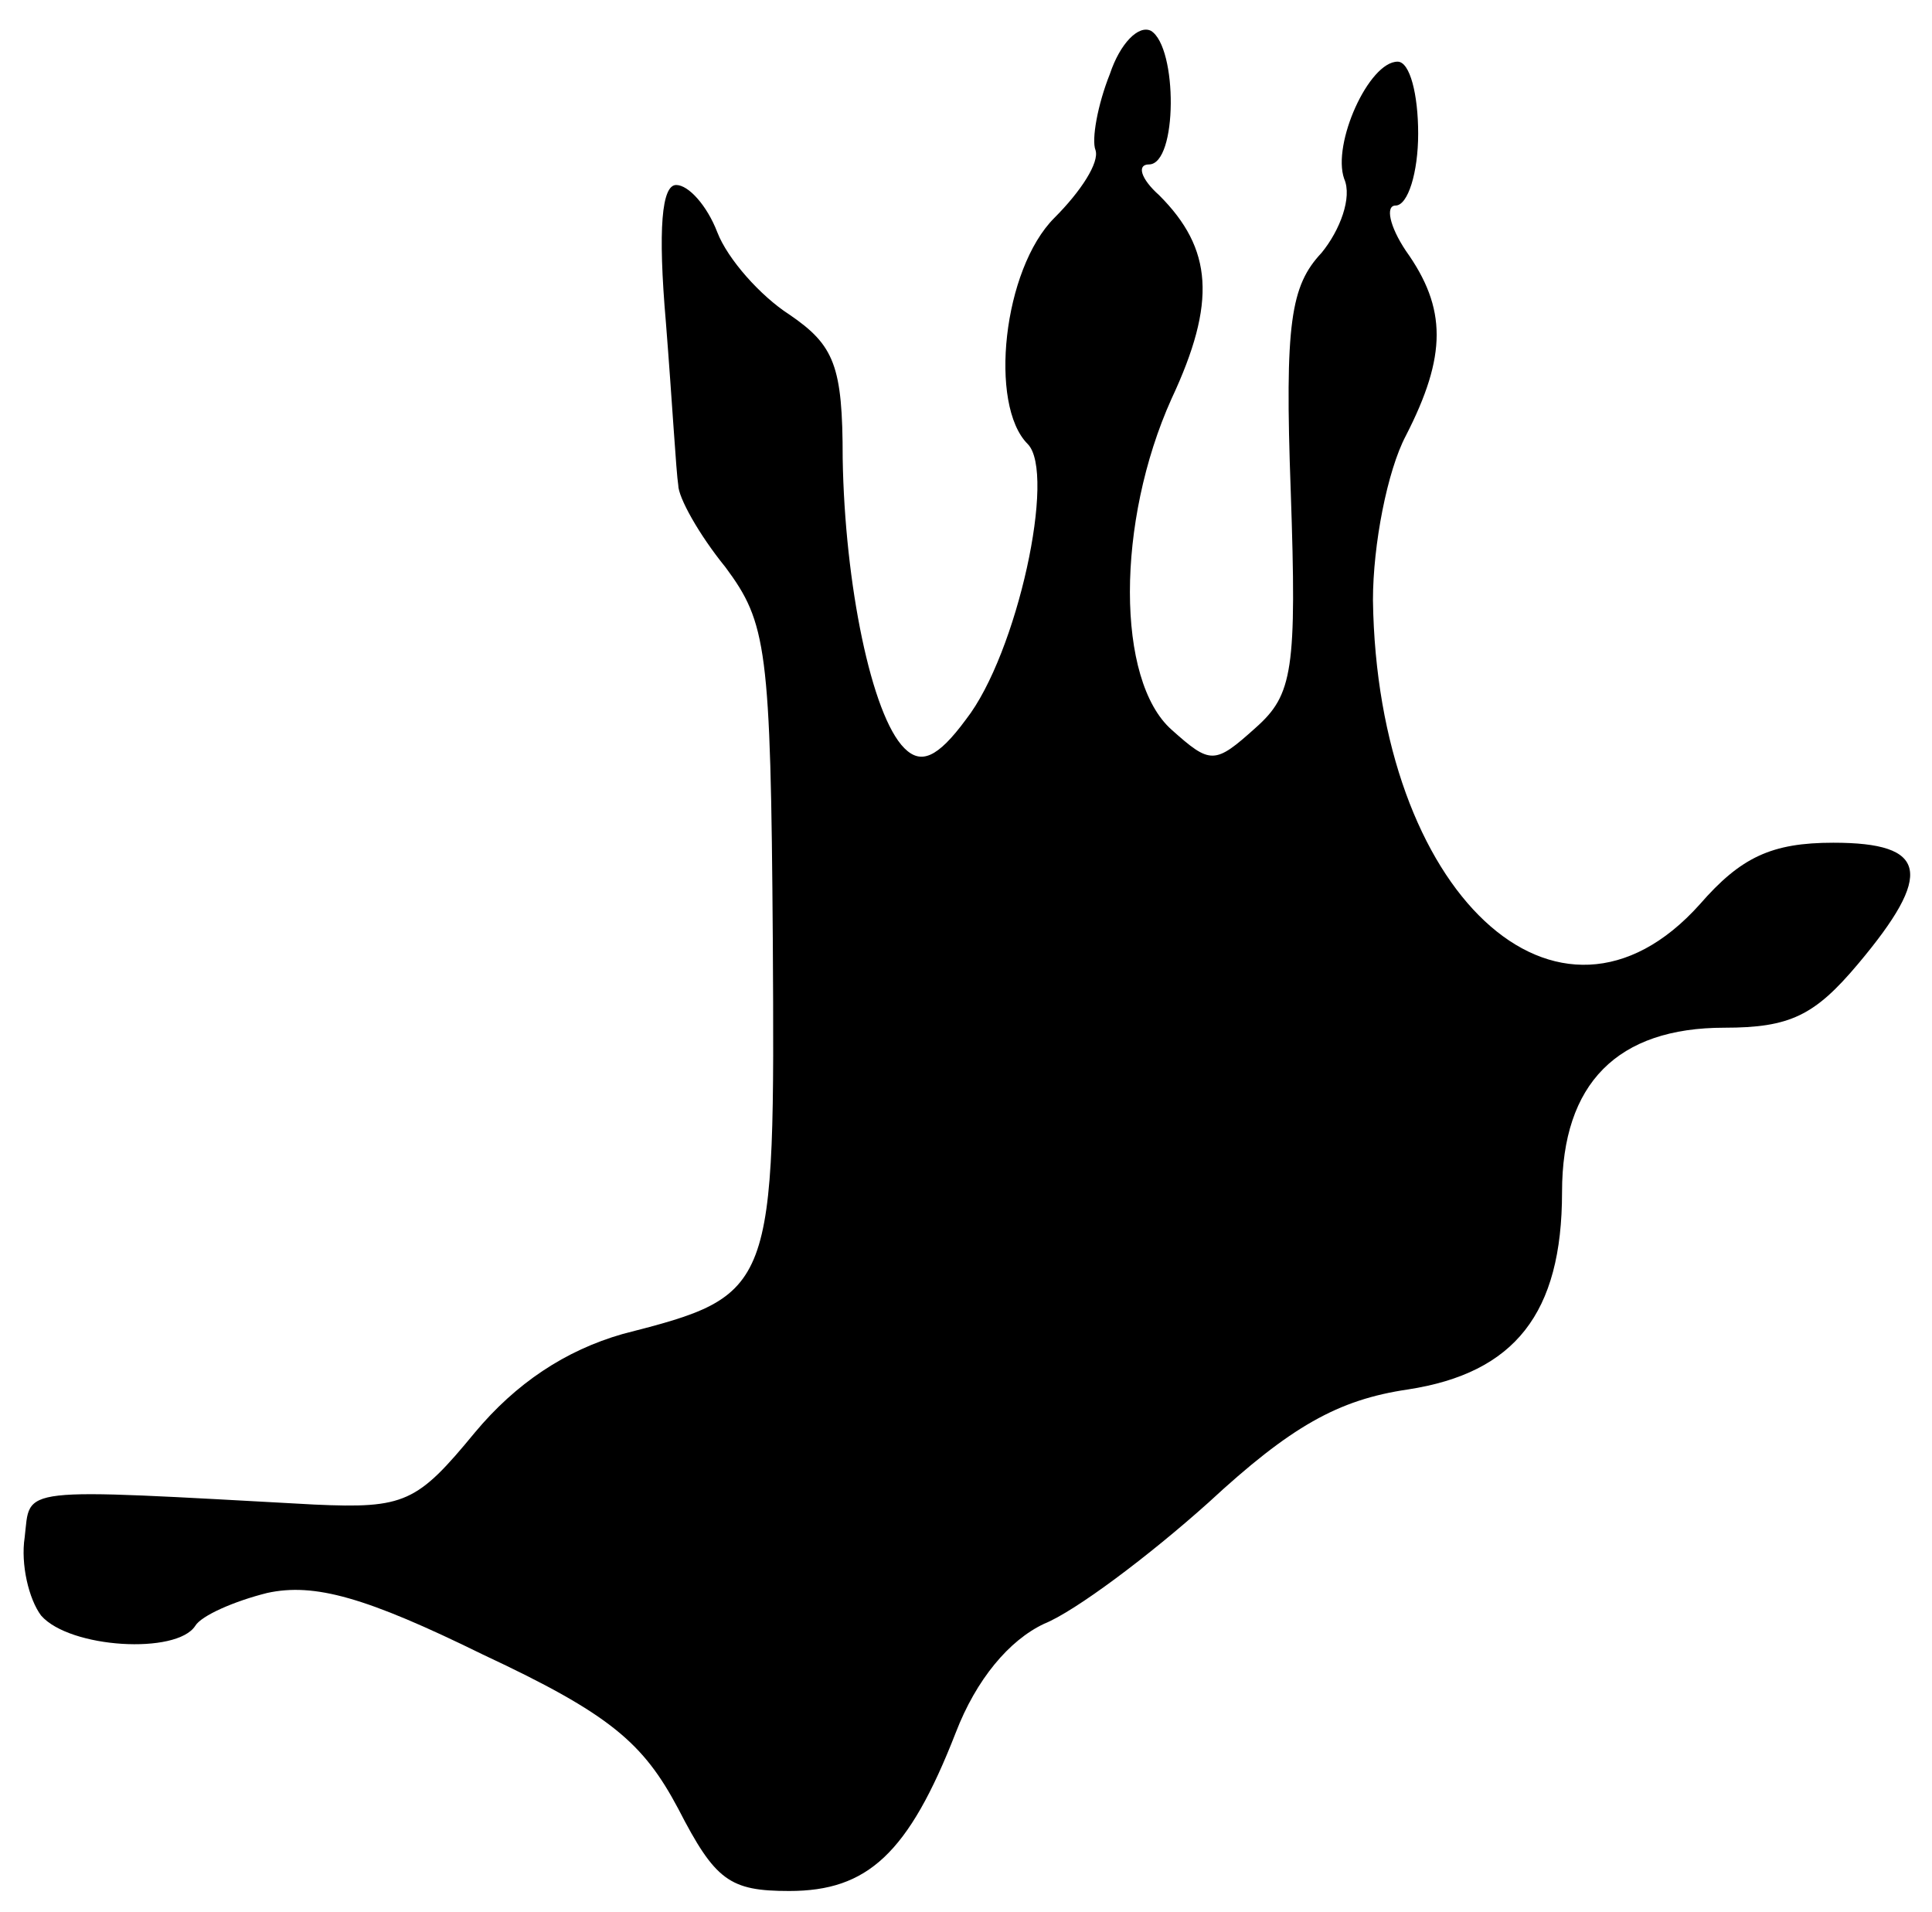
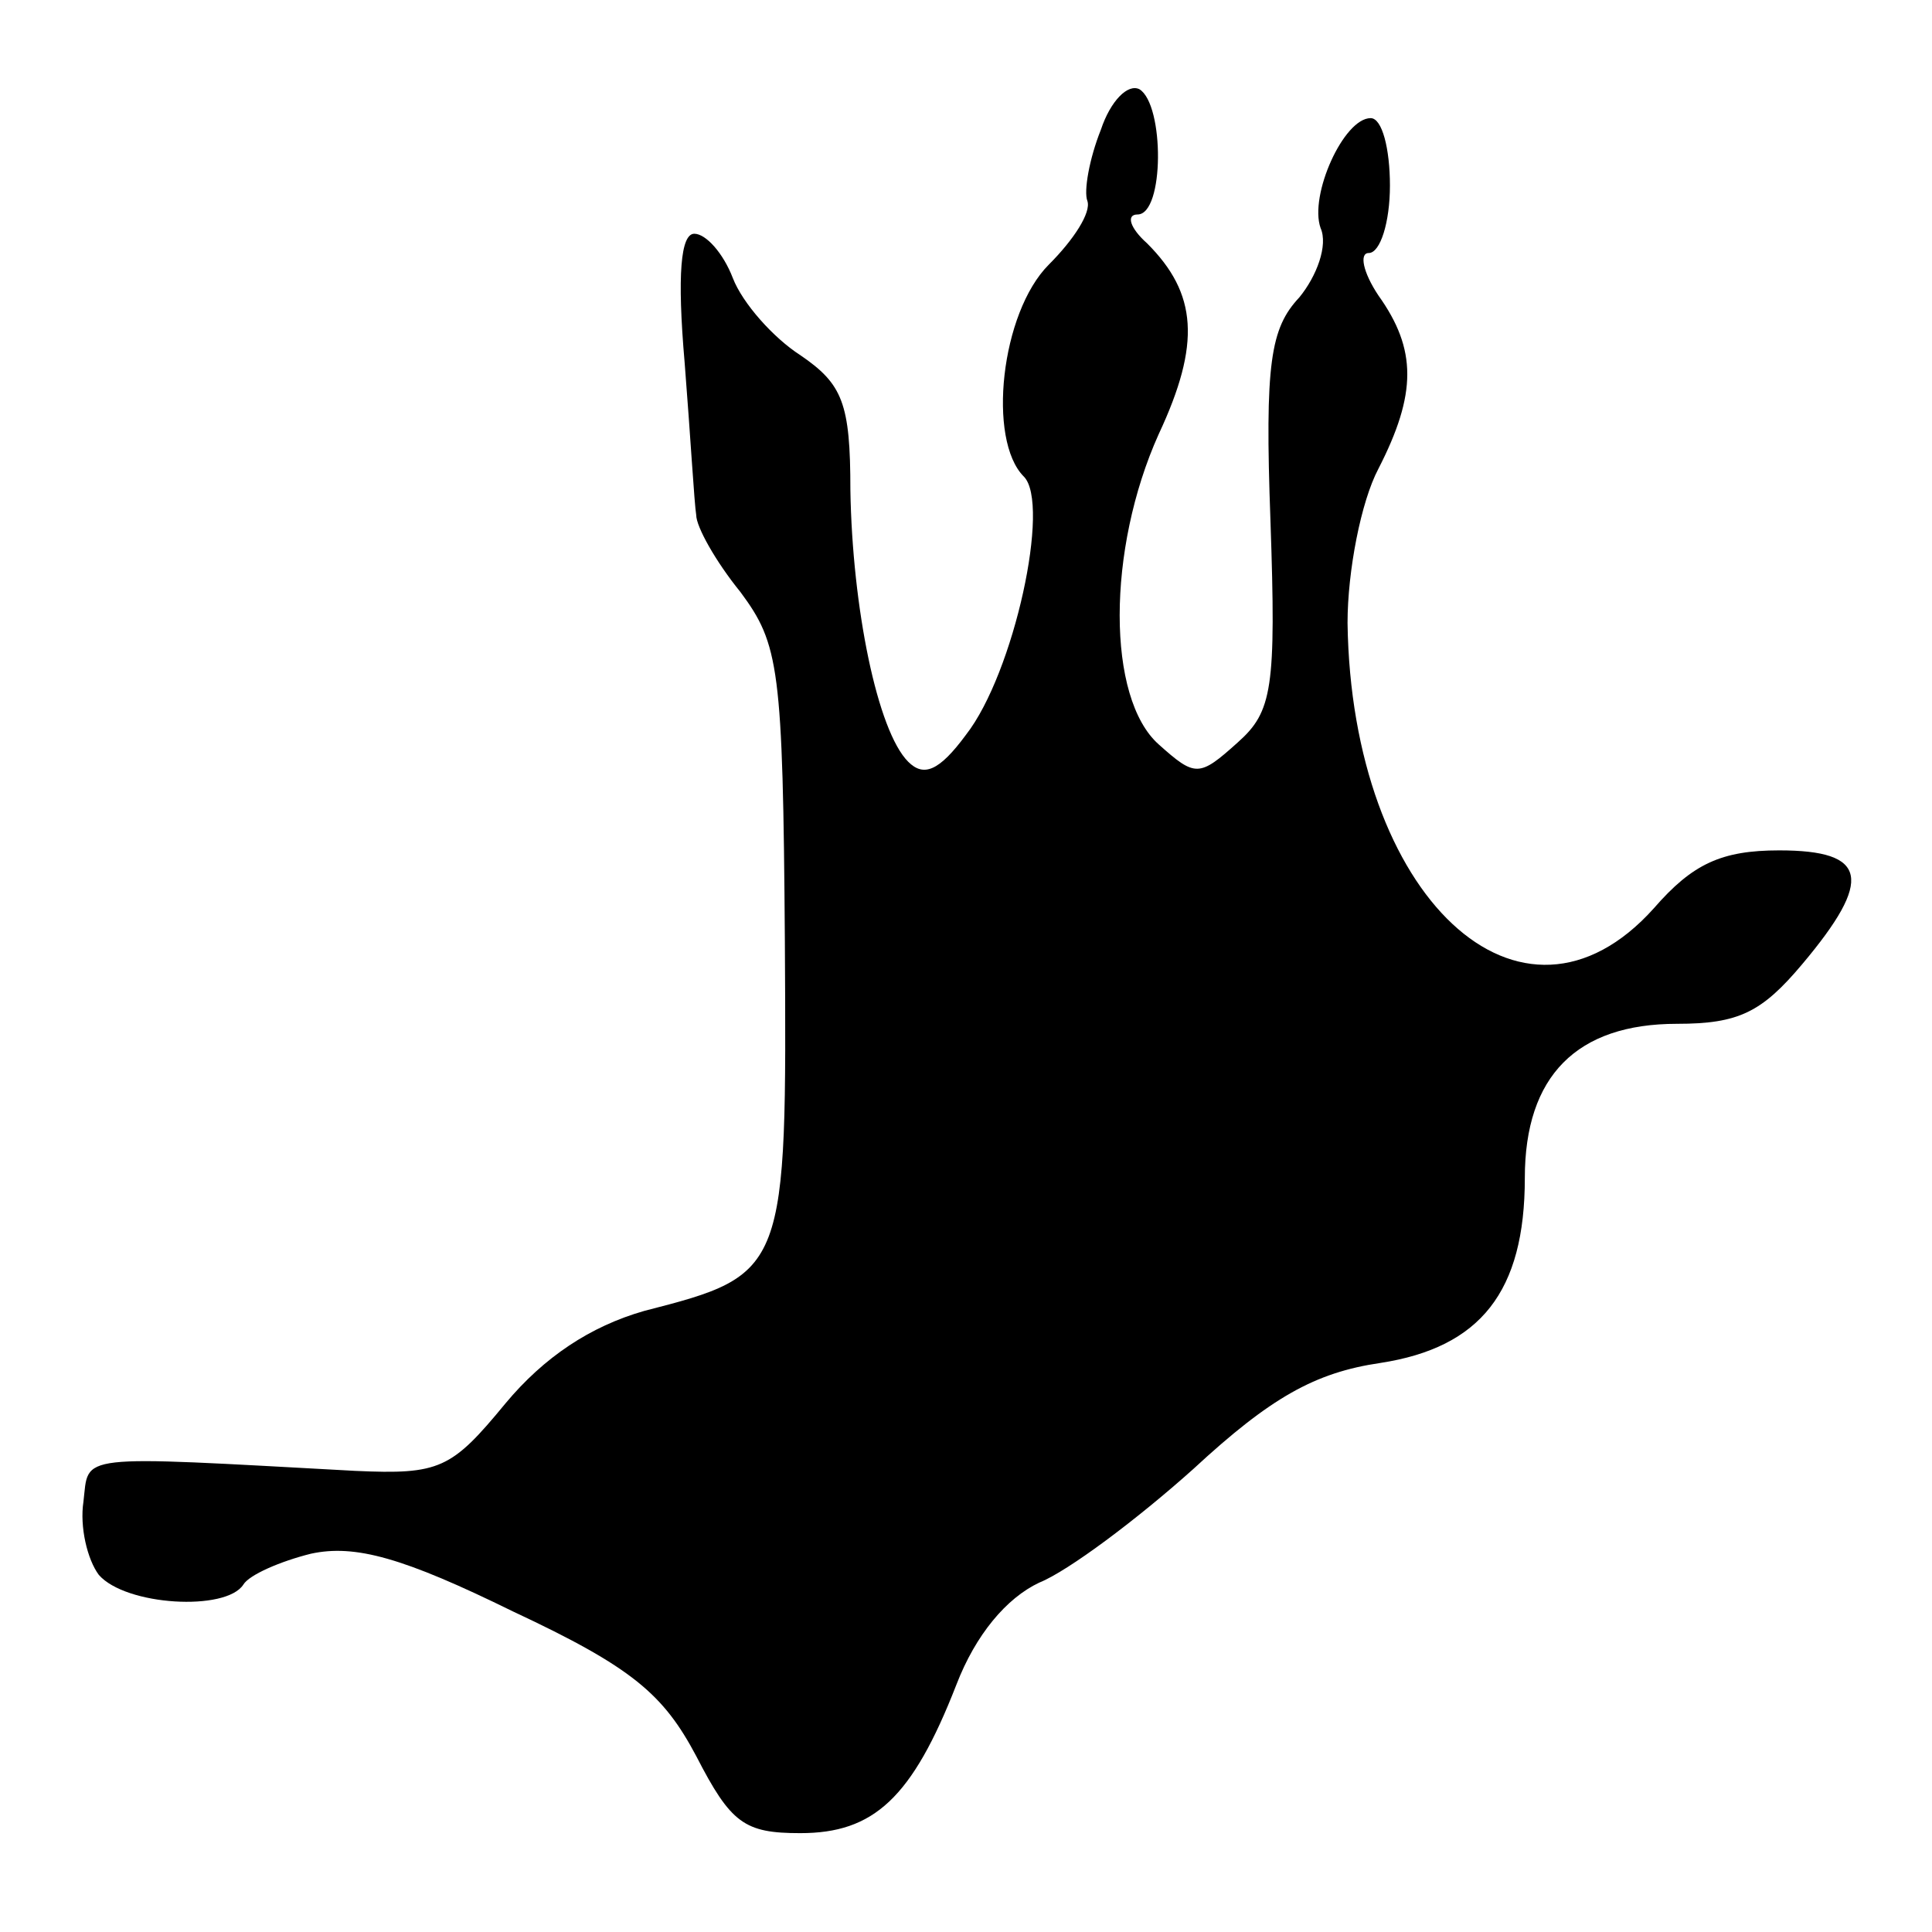
- <svg xmlns="http://www.w3.org/2000/svg" version="1.0" width="94pt" height="93pt" viewBox="0 0 94 93" preserveAspectRatio="xMidYMid meet">
-   <g transform="translate(0,93) scale(0.1,-0.1)" fill="#000000" stroke="none">
-     <path fill="#000000" stroke="none" d="M540 894 c-6 -15 -9 -32 -7 -37 2 -6 -7 -20 -20 -33 -25 -25 -32 -91 -13 -110 14 -14 -5 -102 -30 -134 -14 -19 -22 -22 -30 -14 -16 16 -29 80 -30 141 0 45 -4 55 -26 70 -14 9 -30 27 -35 40 -5 13 -14 23 -20 23 -7 0 -9 -21 -5 -67 3 -38 5 -73 6 -79 0 -6 10 -24 23 -40 20 -27 22 -39 23 -181 1 -172 1 -173 -73 -192 -28 -8 -52 -24 -72 -48 -28 -34 -34 -37 -78 -35 -147 8 -138 9 -141 -16 -2 -13 2 -30 8 -38 14 -16 66 -19 75 -5 3 5 19 12 35 16 23 5 48 -2 105 -30 62 -29 78 -43 95 -75 18 -35 25 -40 54 -40 38 0 58 18 81 77 10 26 26 45 43 53 15 6 51 33 80 59 40 37 63 50 97 55 52 8 75 37 75 96 0 53 27 80 79 80 32 0 44 6 65 31 37 44 34 59 -12 59 -30 0 -45 -7 -65 -30 -69 -77 -157 6 -159 148 0 27 7 63 16 80 20 39 20 62 0 90 -8 12 -10 22 -5 22 6 0 11 16 11 35 0 19 -4 35 -10 35 -14 0 -32 -40 -26 -57 4 -9 -2 -25 -11 -36 -15 -16 -18 -34 -15 -116 3 -87 1 -99 -17 -115 -20 -18 -22 -18 -41 -1 -27 24 -27 101 0 161 22 47 20 73 -6 99 -9 8 -11 15 -5 15 14 0 14 57 1 65 -6 3 -15 -6 -20 -21z" />
+ <svg xmlns="http://www.w3.org/2000/svg" version="1.0" width="767.952pt" height="767.952pt" viewBox="0 0 767.952 767.952" preserveAspectRatio="xMidYMid meet">
+   <g transform="translate(23.976,743.976) scale(0.765957,-0.765957)" fill="#000000" stroke="none">
+     <path fill="#000000" stroke="none" d="M540 904 c-6 -15 -9 -32 -7 -37 2 -6 -7 -20 -20 -33 -25 -25 -32 -91 -13 -110 14 -14 -5 -102 -30 -134 -14 -19 -22 -22 -30 -14 -16 16 -29 80 -30 141 0 45 -4 55 -26 70 -14 9 -30 27 -35 40 -5 13 -14 23 -20 23 -7 0 -9 -21 -5 -67 3 -38 5 -73 6 -79 0 -6 10 -24 23 -40 20 -27 22 -39 23 -181 1 -172 1 -173 -73 -192 -28 -8 -52 -24 -72 -48 -28 -34 -34 -37 -78 -35 -147 8 -138 9 -141 -16 -2 -13 2 -30 8 -38 14 -16 66 -19 75 -5 3 5 19 12 35 16 23 5 48 -2 105 -30 62 -29 78 -43 95 -75 18 -35 25 -40 54 -40 38 0 58 18 81 77 10 26 26 45 43 53 15 6 51 33 80 59 40 37 63 50 97 55 52 8 75 37 75 96 0 53 27 80 79 80 32 0 44 6 65 31 37 44 34 59 -12 59 -30 0 -45 -7 -65 -30 -69 -77 -157 6 -159 148 0 27 7 63 16 80 20 39 20 62 0 90 -8 12 -10 22 -5 22 6 0 11 16 11 35 0 19 -4 35 -10 35 -14 0 -32 -40 -26 -57 4 -9 -2 -25 -11 -36 -15 -16 -18 -34 -15 -116 3 -87 1 -99 -17 -115 -20 -18 -22 -18 -41 -1 -27 24 -27 101 0 161 22 47 20 73 -6 99 -9 8 -11 15 -5 15 14 0 14 57 1 65 -6 3 -15 -6 -20 -21z" />
  </g>
</svg>
